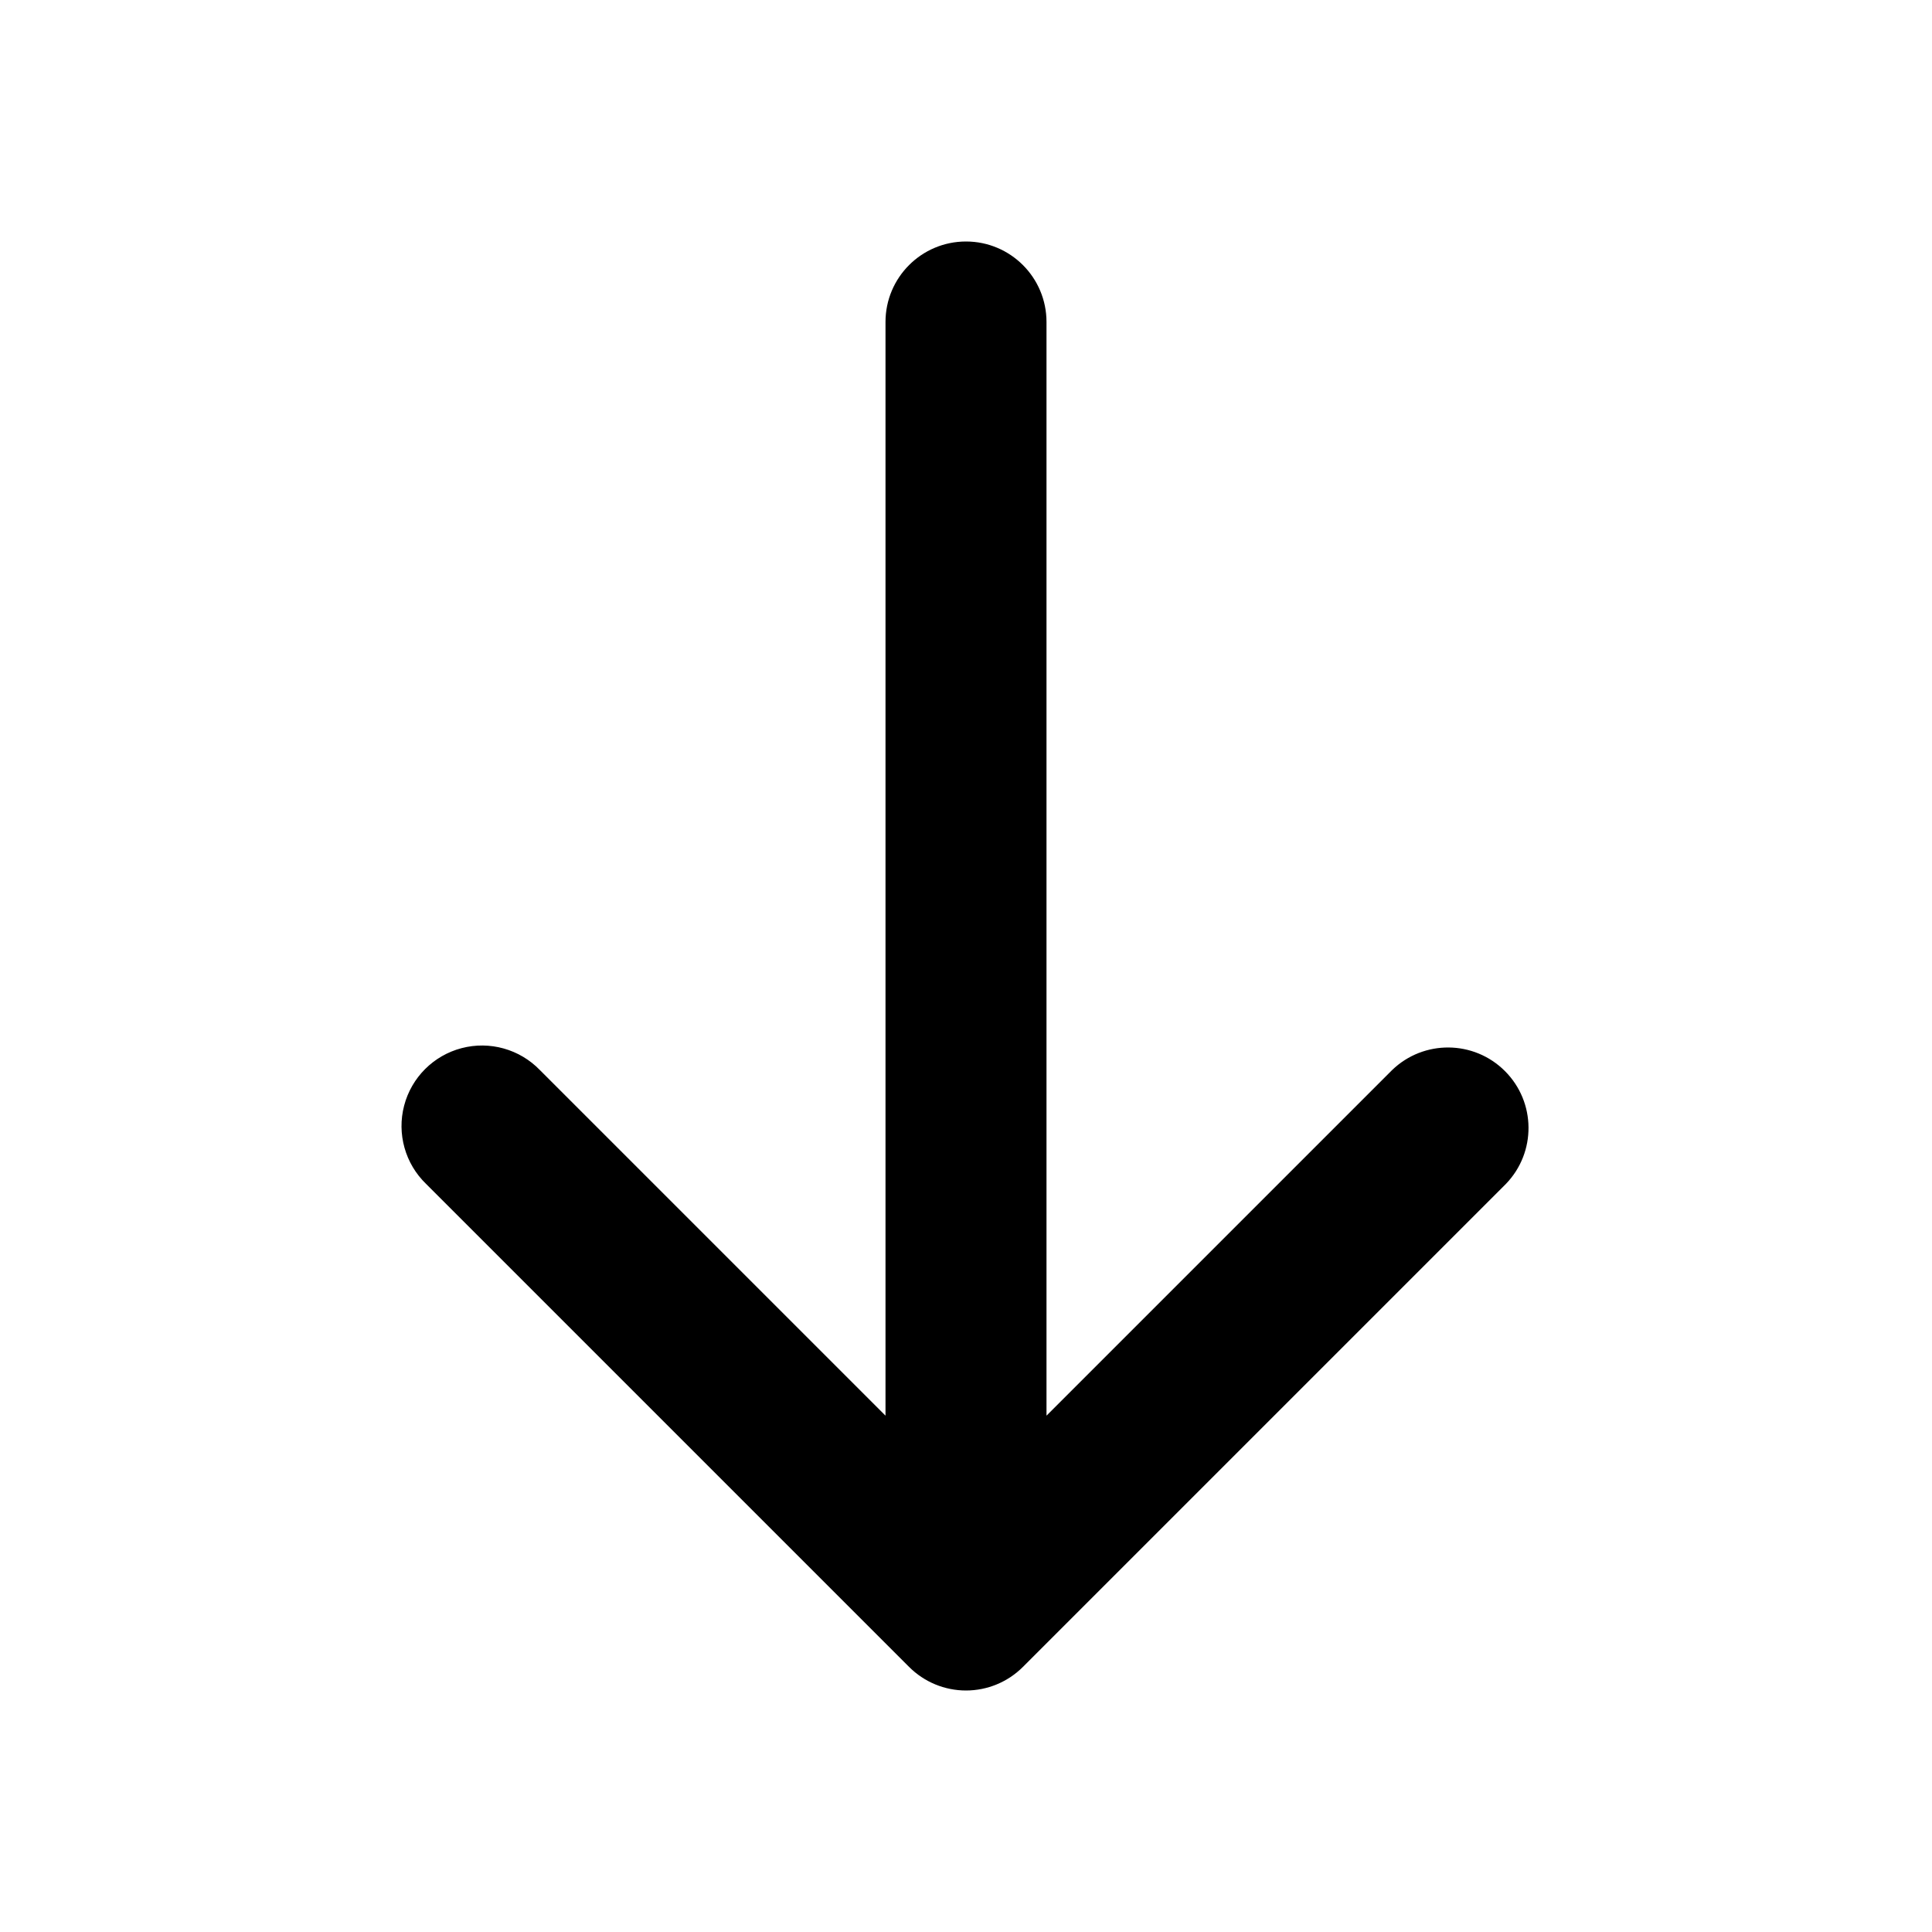
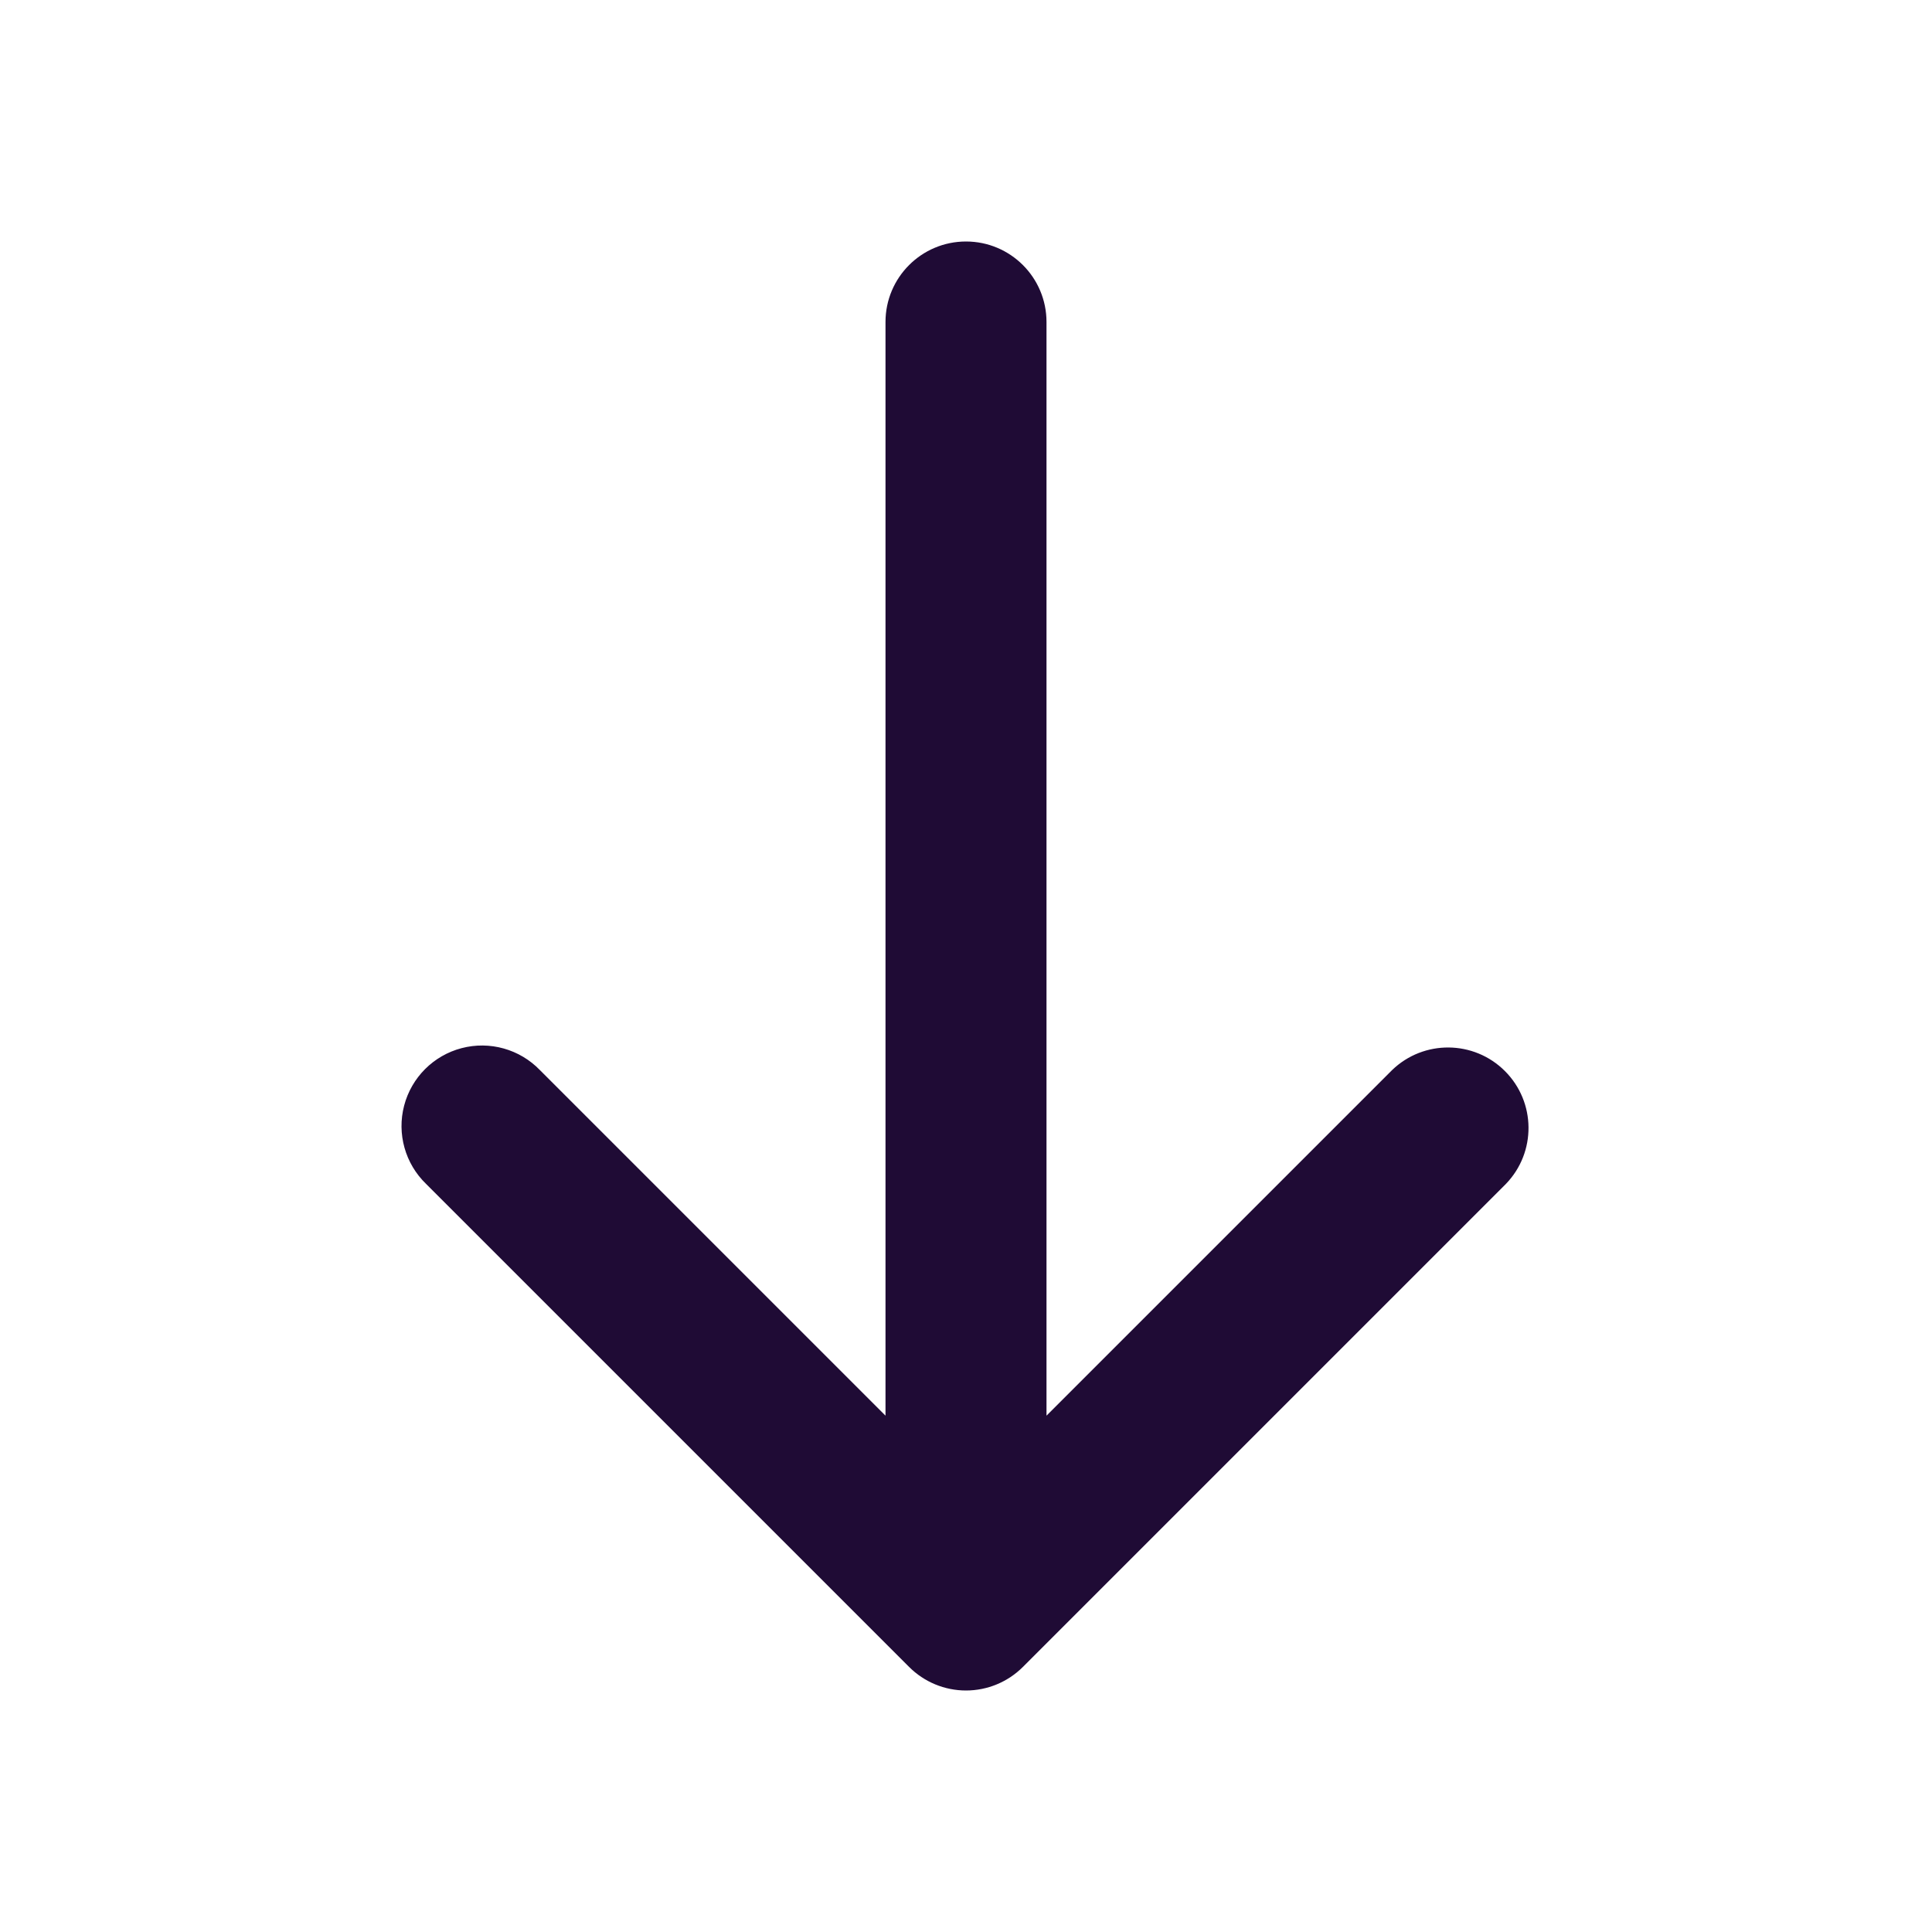
<svg xmlns="http://www.w3.org/2000/svg" width="24" height="24" fill="none">
-   <path fill="#000" fill-rule="evenodd" d="M12 21a1 1 0 0 1-.707-.293l-6-6a1 1 0 1 1 1.414-1.414L11 17.586V4a1 1 0 1 1 2 0v13.586l4.293-4.293a1 1 0 0 1 1.414 1.414l-6 6A1 1 0 0 1 12 21Z" clip-rule="evenodd" />
+   <path fill="#1F0B35" fill-rule="evenodd" d="M12 21a1 1 0 0 1-.707-.293l-6-6a1 1 0 1 1 1.414-1.414L11 17.586V4a1 1 0 1 1 2 0v13.586l4.293-4.293a1 1 0 0 1 1.414 1.414l-6 6A1 1 0 0 1 12 21Z" clip-rule="evenodd" />
</svg>
